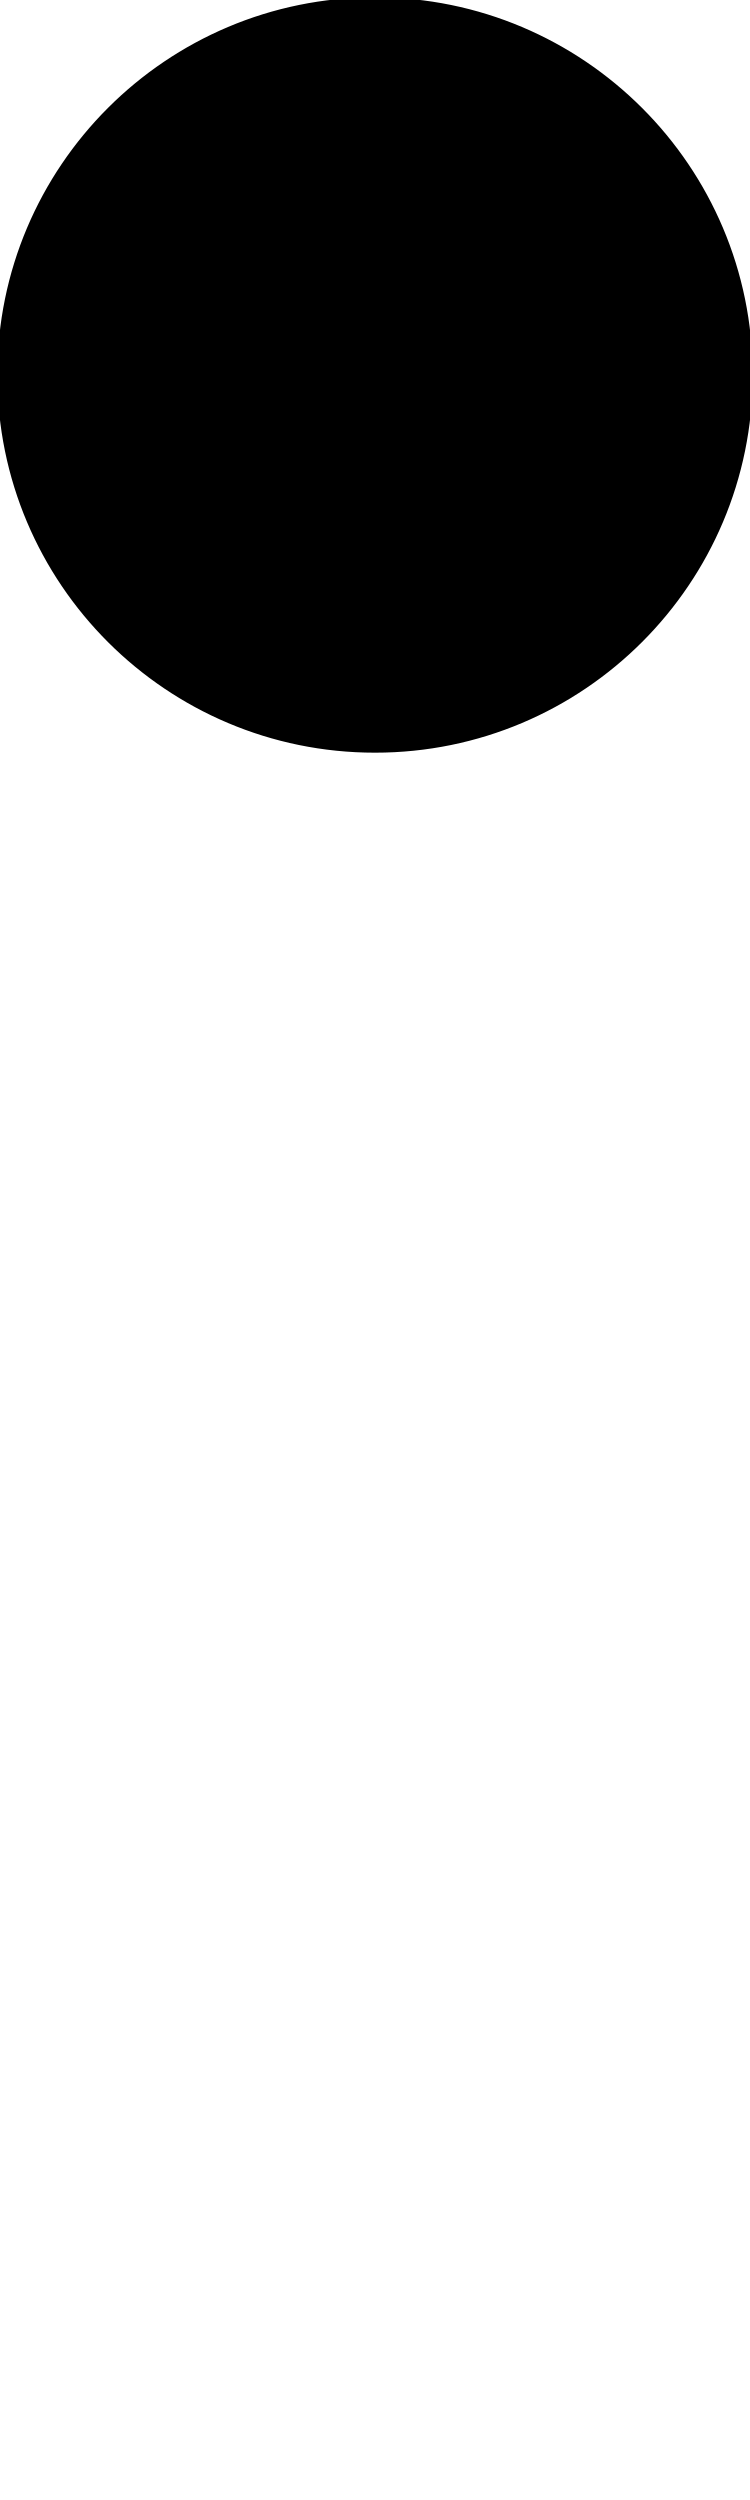
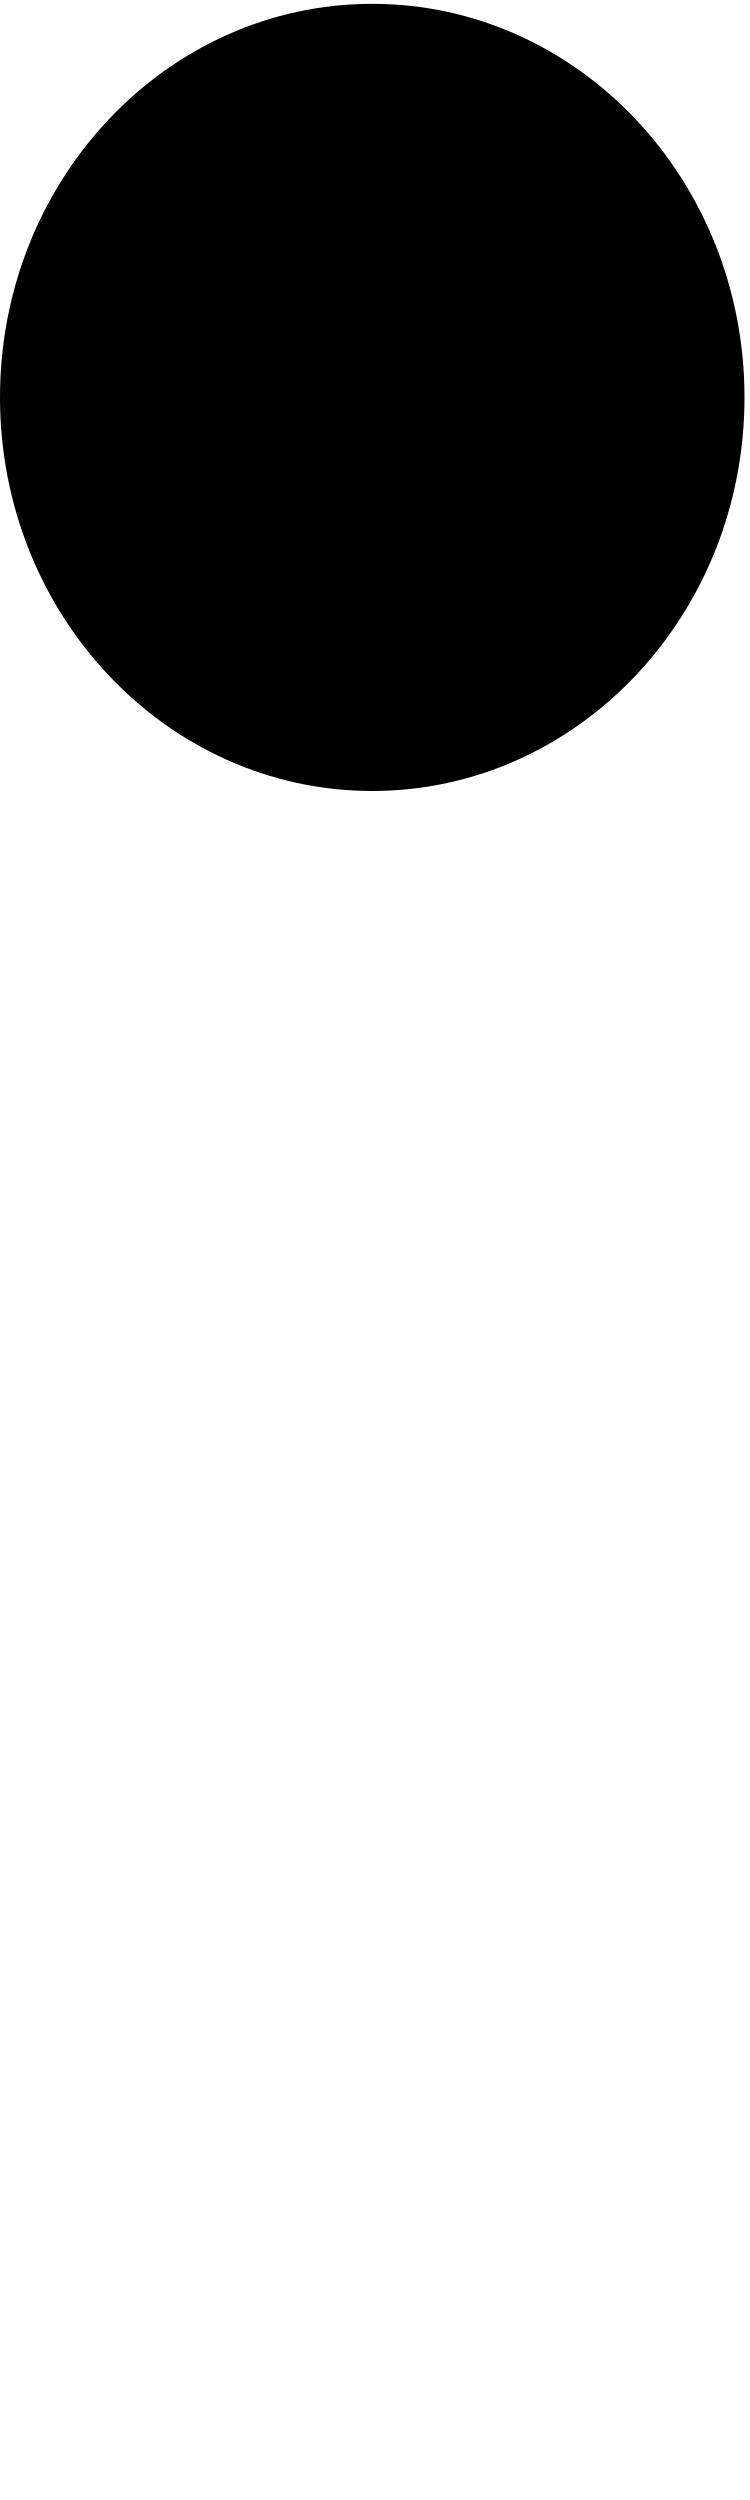
<svg xmlns="http://www.w3.org/2000/svg" width="42mm" height="140mm" viewBox="0 0 42 140" version="1.1" id="svg8">
  <defs id="defs2" />
  <g id="layer1" transform="translate(0,-157)">
-     <ellipse style="opacity:0;fill:#000000;fill-opacity:1;stroke:#000000;stroke-width:5.1;stroke-miterlimit:4;stroke-dasharray:5.1,5.1;stroke-dashoffset:0;stroke-opacity:1" id="path4525" cx="21.167" cy="169.339" rx="21.167" ry="12.568" />
-     <ellipse style="opacity:0;fill:#000000;fill-opacity:1;stroke:#000000;stroke-width:5;stroke-miterlimit:4;stroke-dasharray:none;stroke-dashoffset:0;stroke-opacity:1" id="path4527" cx="18.521" cy="173.307" rx="10.583" ry="8.599" />
-     <ellipse style="opacity:0;fill:#000000;fill-opacity:1;stroke:#000000;stroke-width:5;stroke-miterlimit:4;stroke-dasharray:none;stroke-dashoffset:0;stroke-opacity:1" id="path4529" cx="21.167" cy="169.339" rx="21.167" ry="12.568" />
-     <circle style="opacity:0;fill:#000000;fill-opacity:1;stroke:#000000;stroke-width:1;stroke-miterlimit:4;stroke-dasharray:none;stroke-dashoffset:0;stroke-opacity:1" id="path4533" cx="21" cy="178" r="21" />
-     <circle style="opacity:1;fill:#000000;fill-opacity:1.0;stroke:#000000;stroke-width:0.3;stroke-miterlimit:4;stroke-dasharray:none;stroke-dashoffset:0;stroke-opacity:1" id="path4588" cx="21" cy="178" r="21" />
+     <ellipse style="opacity:0;fill:#000000;fill-opacity:1;stroke:#000000;stroke-width:2.858;stroke-miterlimit:4;stroke-dasharray:none;stroke-dashoffset:0;stroke-opacity:1" id="path4525" cx="21" cy="170.753" rx="19.571" ry="12.335" />
+     <ellipse style="opacity:0;fill:#000000;fill-opacity:1;stroke:#000000;stroke-width:2.858;stroke-miterlimit:4;stroke-dasharray:none;stroke-dashoffset:0;stroke-opacity:1" id="path4527" cx="18.554" cy="174.649" rx="9.786" ry="8.44" />
+     <ellipse style="opacity:0;fill:#000000;fill-opacity:1;stroke:#000000;stroke-width:2.858;stroke-miterlimit:4;stroke-dasharray:none;stroke-dashoffset:0;stroke-opacity:1" id="path4529" cx="21" cy="170.753" rx="19.571" ry="12.335" />
+     <ellipse style="opacity:0;fill:#000000;fill-opacity:1;stroke:#000000;stroke-width:2.858;stroke-miterlimit:4;stroke-dasharray:none;stroke-dashoffset:0;stroke-opacity:1" id="path4533" cx="20.846" cy="179.255" rx="19.417" ry="20.611" />
+     <ellipse style="opacity:1;fill:#000000;fill-opacity:1;stroke:#000000;stroke-width:2.858;stroke-miterlimit:4;stroke-dasharray:none;stroke-dashoffset:0;stroke-opacity:1" id="path4588" cx="20.846" cy="179.255" rx="19.417" ry="20.611" />
  </g>
</svg>
